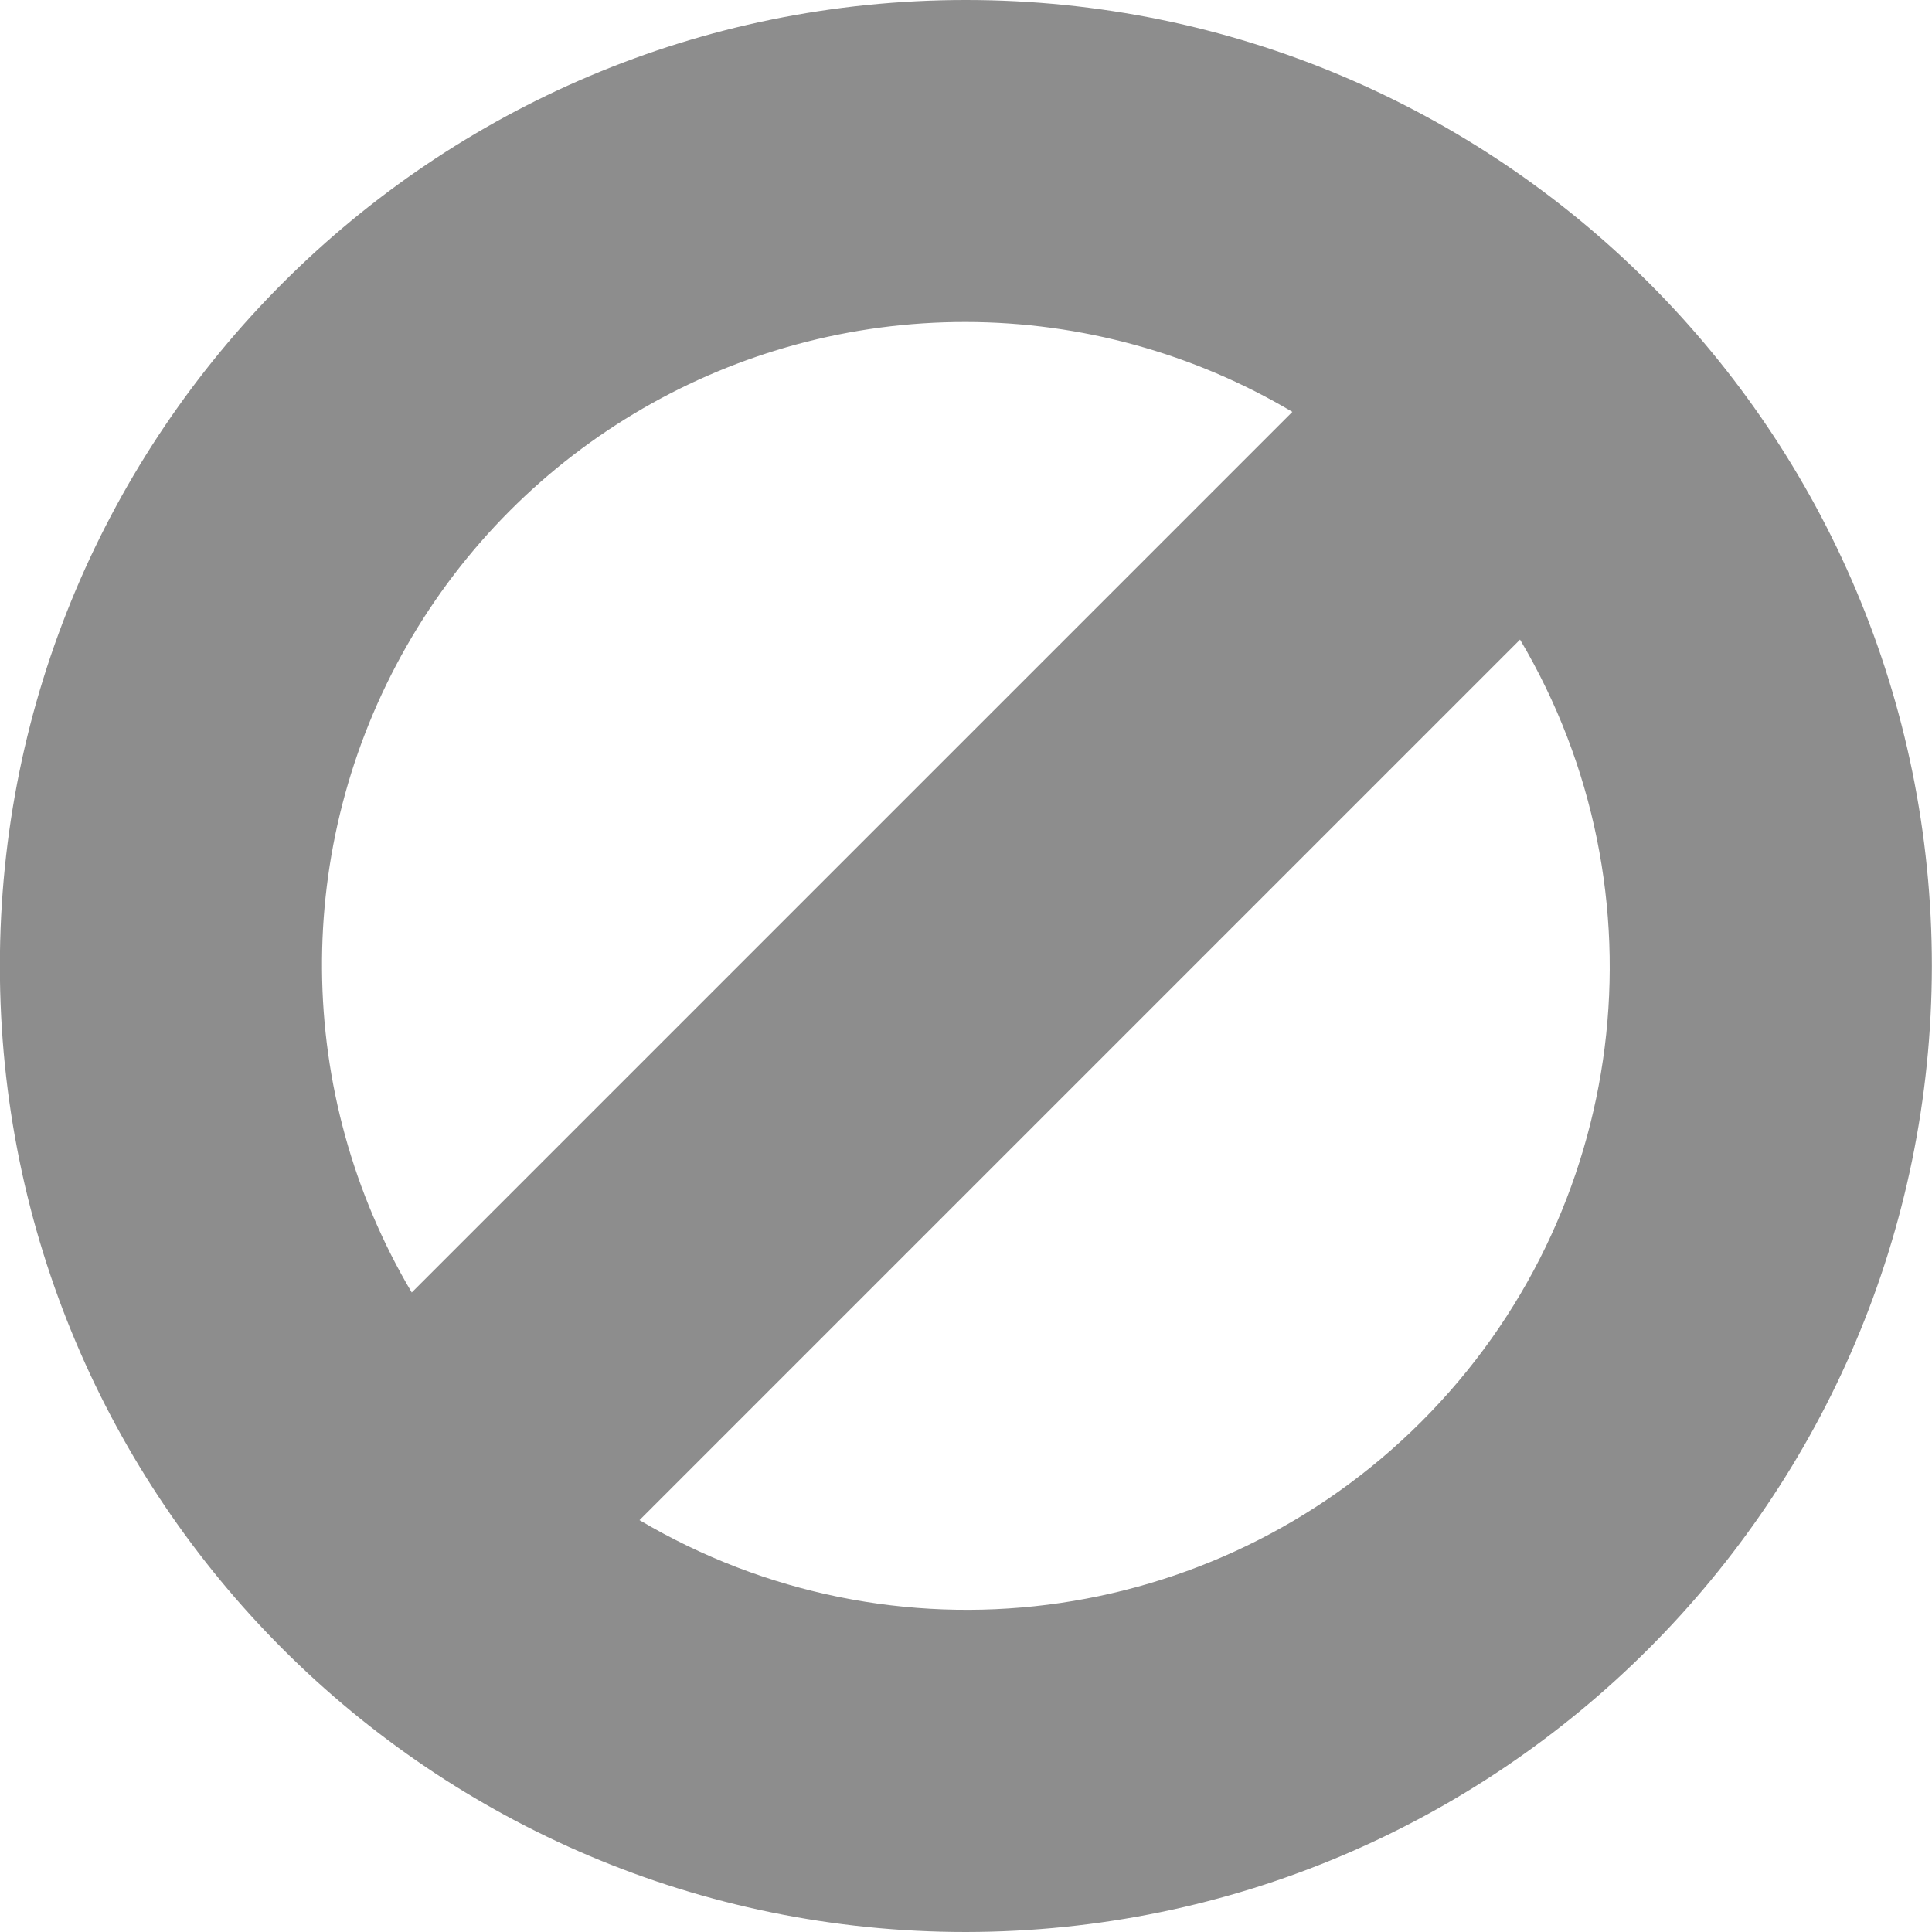
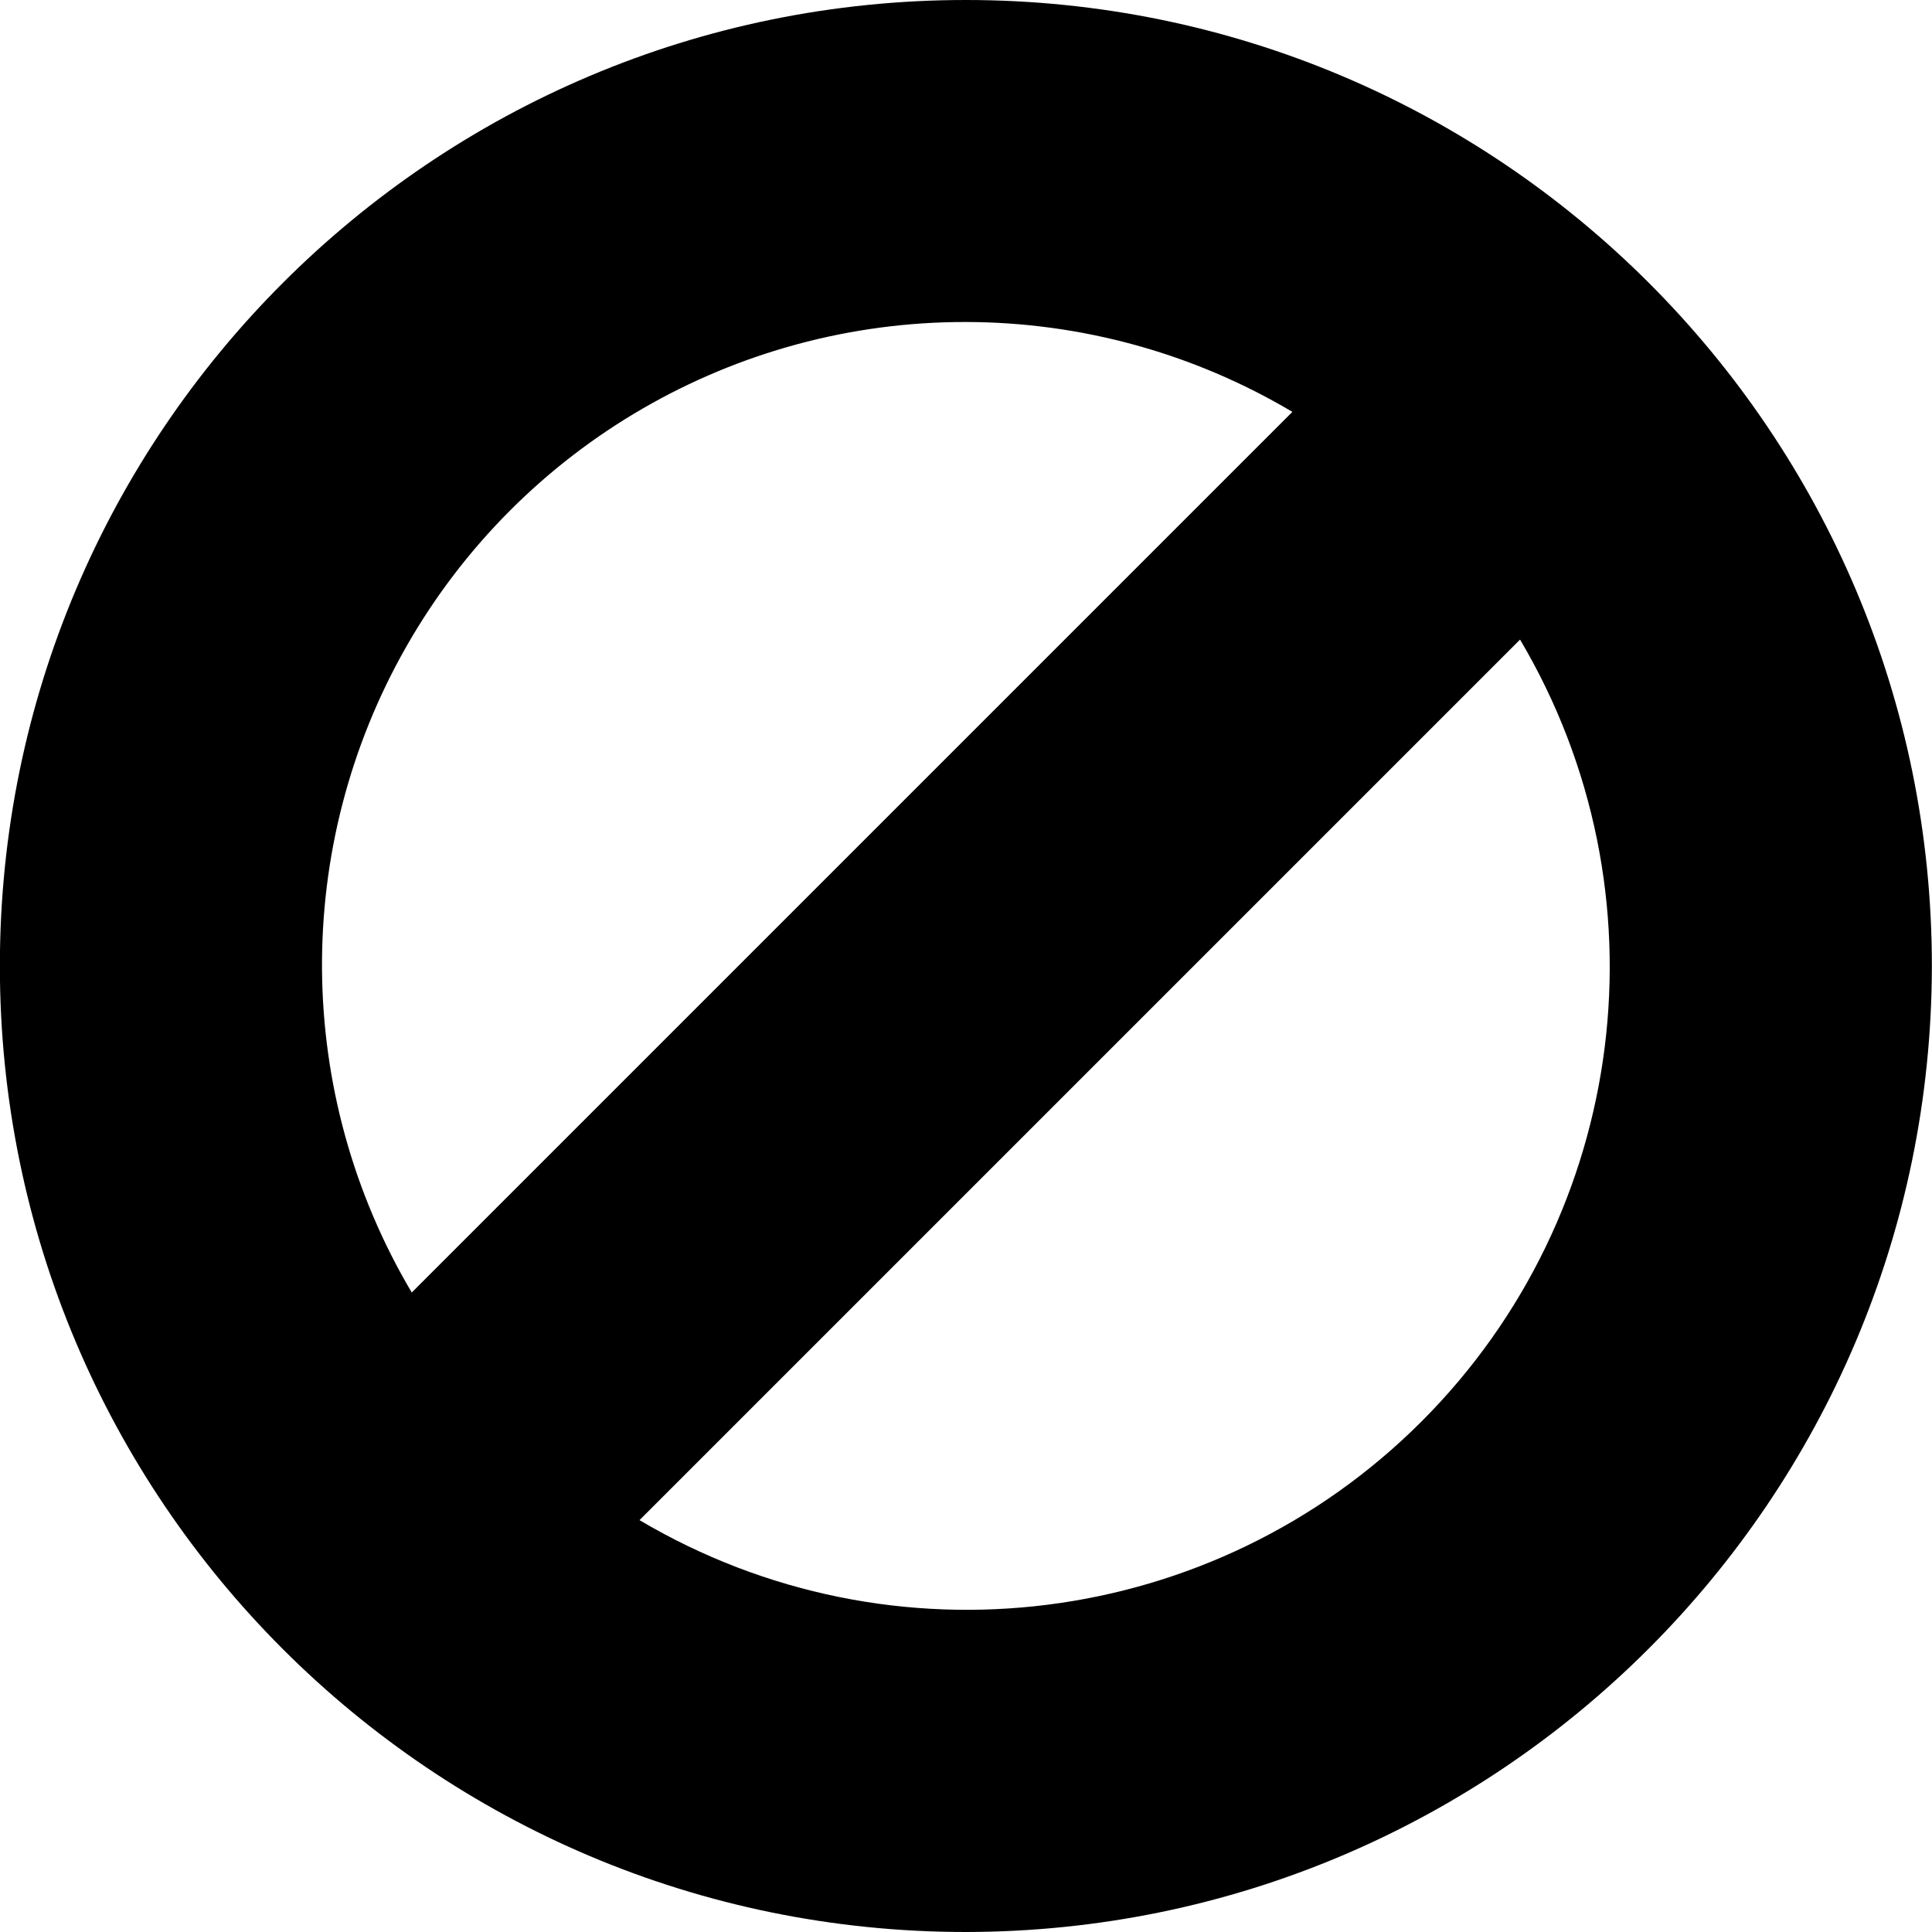
<svg xmlns="http://www.w3.org/2000/svg" width="15.456" height="15.456" viewBox="0 0 15.456 15.456">
  <defs>
    <clipPath id="clip-path">
      <path id="Clip_2" data-name="Clip 2" d="M0,0H15.456V15.456H0Z" transform="translate(0 0)" fill="none" />
    </clipPath>
  </defs>
  <g id="Group_3" data-name="Group 3" transform="translate(0 0)">
    <path id="Clip_2-2" data-name="Clip 2" d="M0,0H15.456V15.456H0Z" transform="translate(0 0)" fill="none" />
    <g id="Group_3-2" data-name="Group 3" clip-path="url(#clip-path)">
-       <path id="Fill_1" data-name="Fill 1" d="M7.729,15.456a7.728,7.728,0,1,1,7.727-7.727A7.737,7.737,0,0,1,7.729,15.456Zm4.433-10.34L5.117,12.161a5.142,5.142,0,0,0,7.044-7.045ZM7.729,2.576A5.143,5.143,0,0,0,3.295,10.34L10.34,3.295A5.129,5.129,0,0,0,7.729,2.576Z" transform="translate(-0.001 0)" fill="#8D8D8D" />
+       <path id="Fill_1" data-name="Fill 1" d="M7.729,15.456a7.728,7.728,0,1,1,7.727-7.727A7.737,7.737,0,0,1,7.729,15.456Zm4.433-10.34L5.117,12.161a5.142,5.142,0,0,0,7.044-7.045ZM7.729,2.576A5.143,5.143,0,0,0,3.295,10.34L10.34,3.295A5.129,5.129,0,0,0,7.729,2.576Z" transform="translate(-0.001 0)" fill="#000000" />
    </g>
  </g>
</svg>
